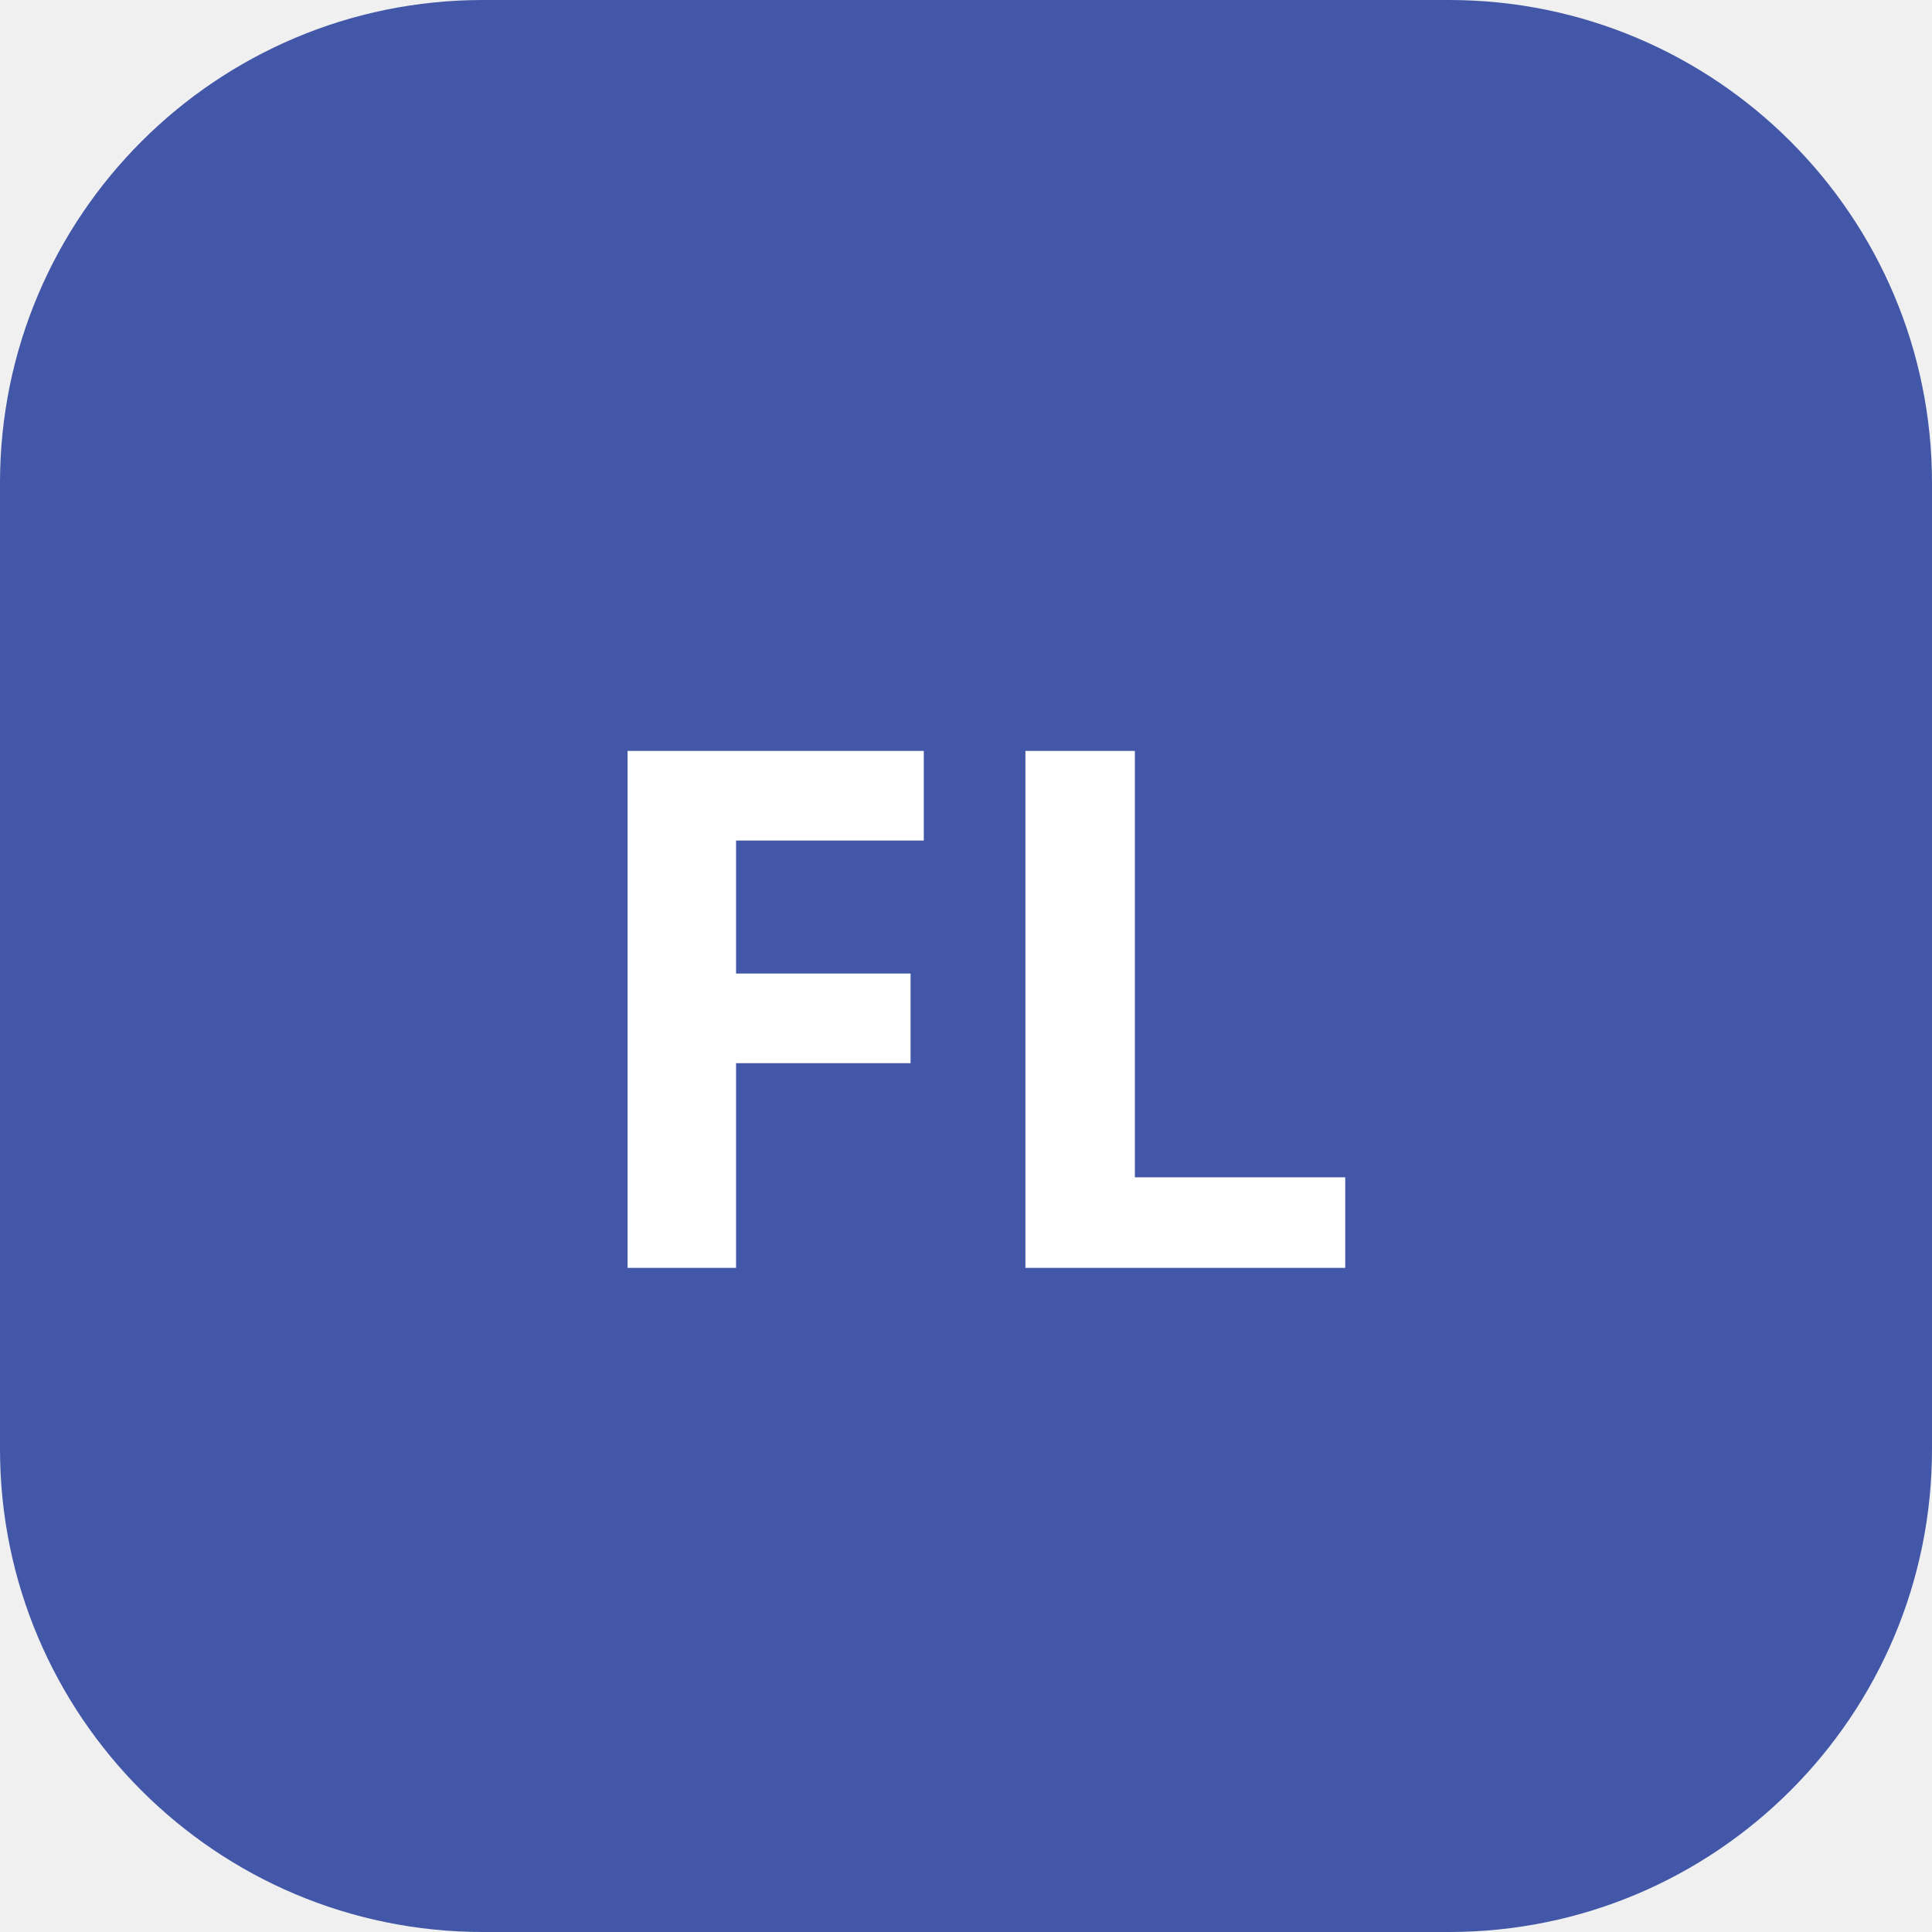
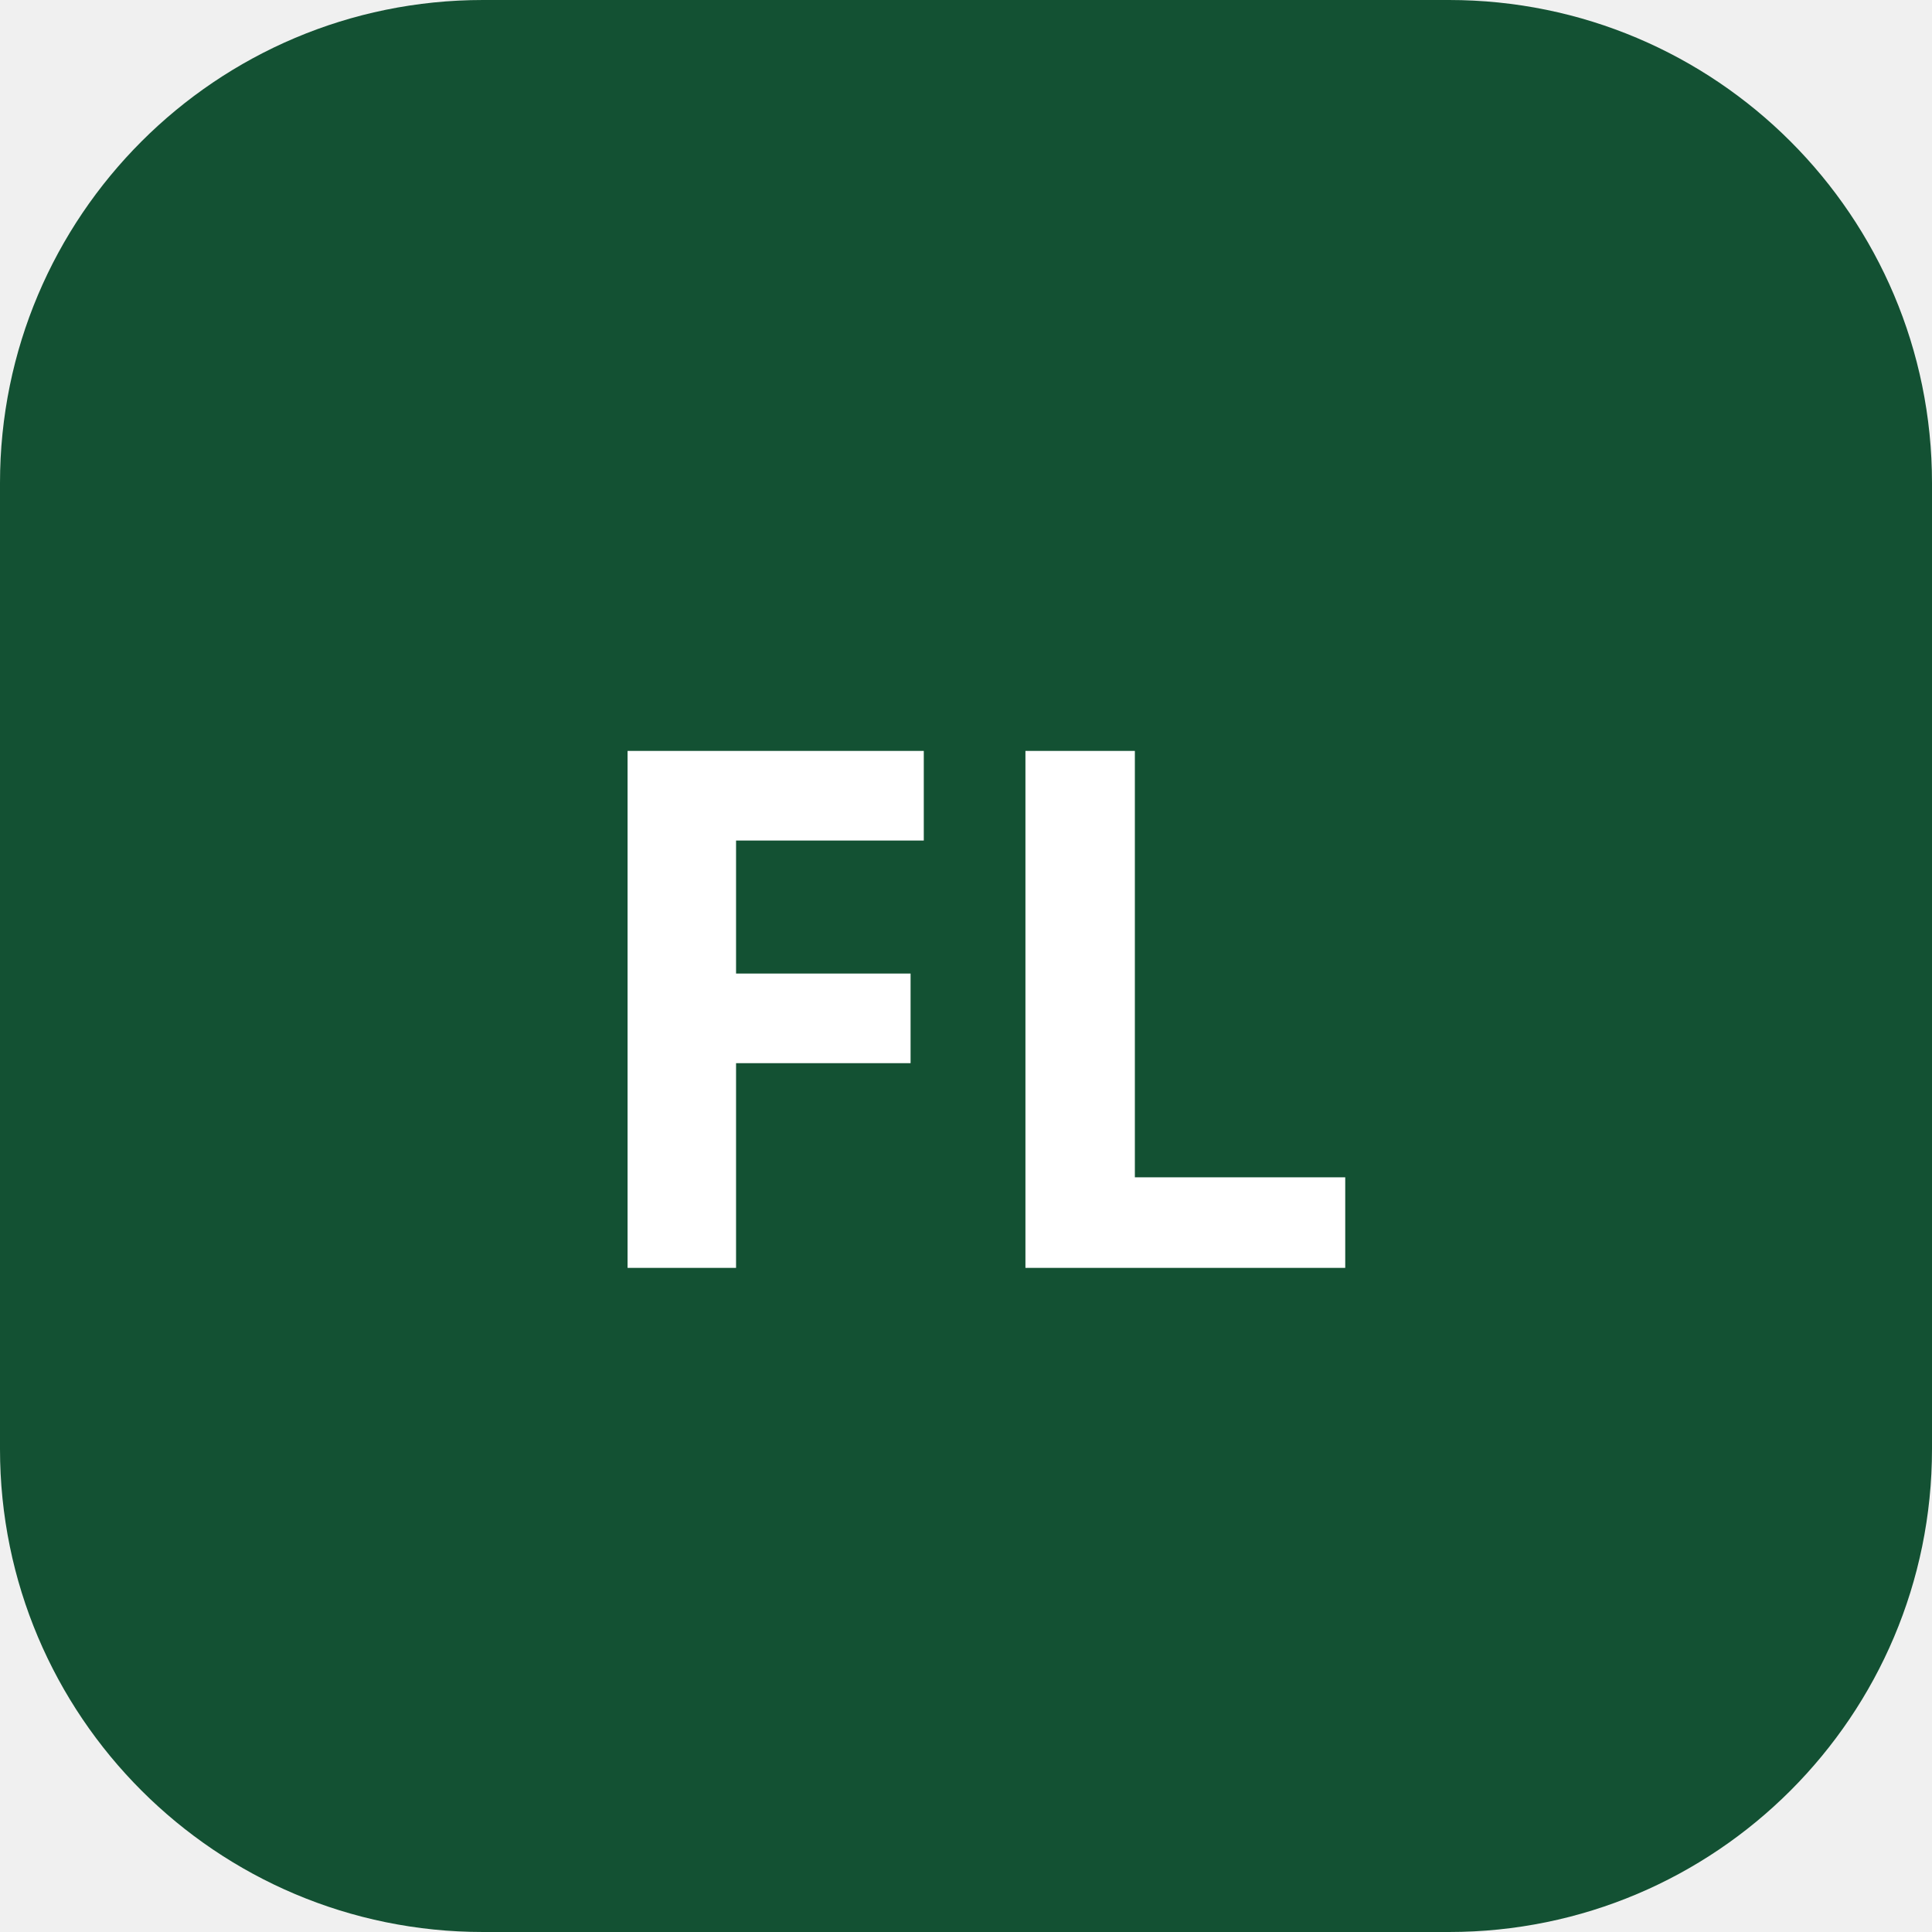
<svg xmlns="http://www.w3.org/2000/svg" viewBox="0 0 32 32" fill="none">
-   <rect width="32" height="32" rx="8" fill="#4257A7" />
+   <rect width="32" height="32" rx="8" fill="#135133" />
  <text x="16" y="21" text-anchor="middle" fill="white" font-family="system-ui,sans-serif" font-size="12" font-weight="700">FL</text>
</svg>
